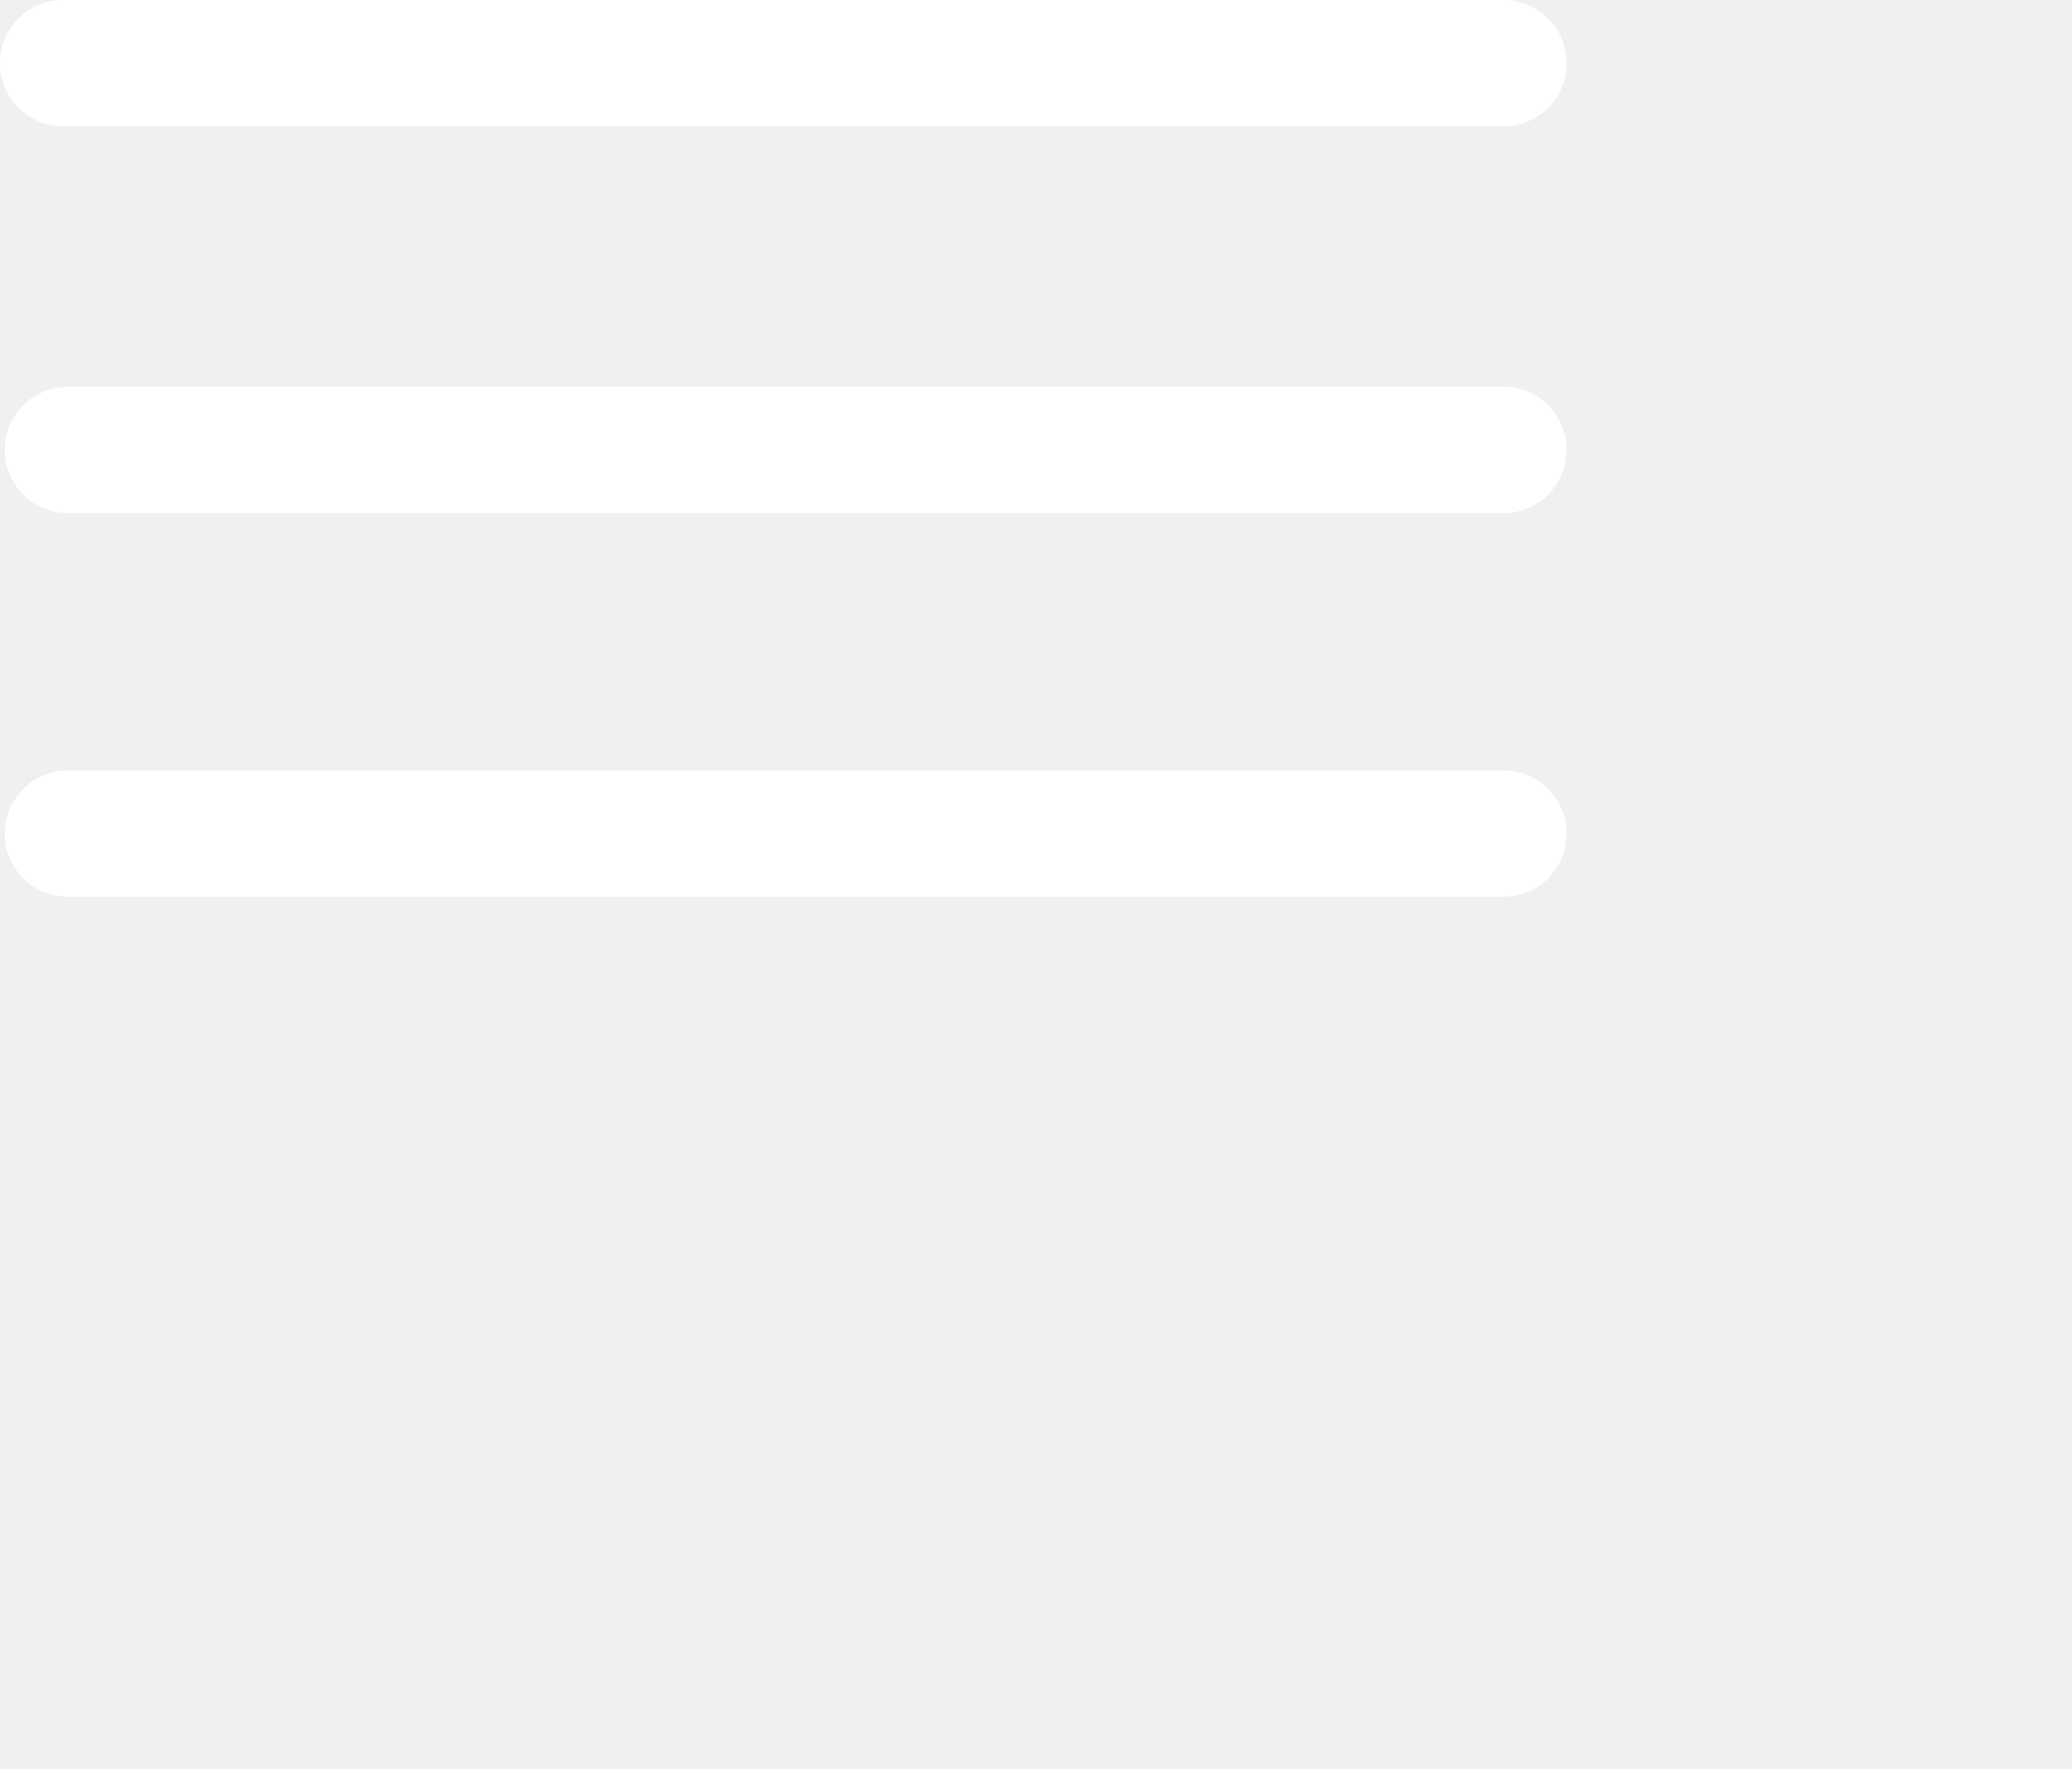
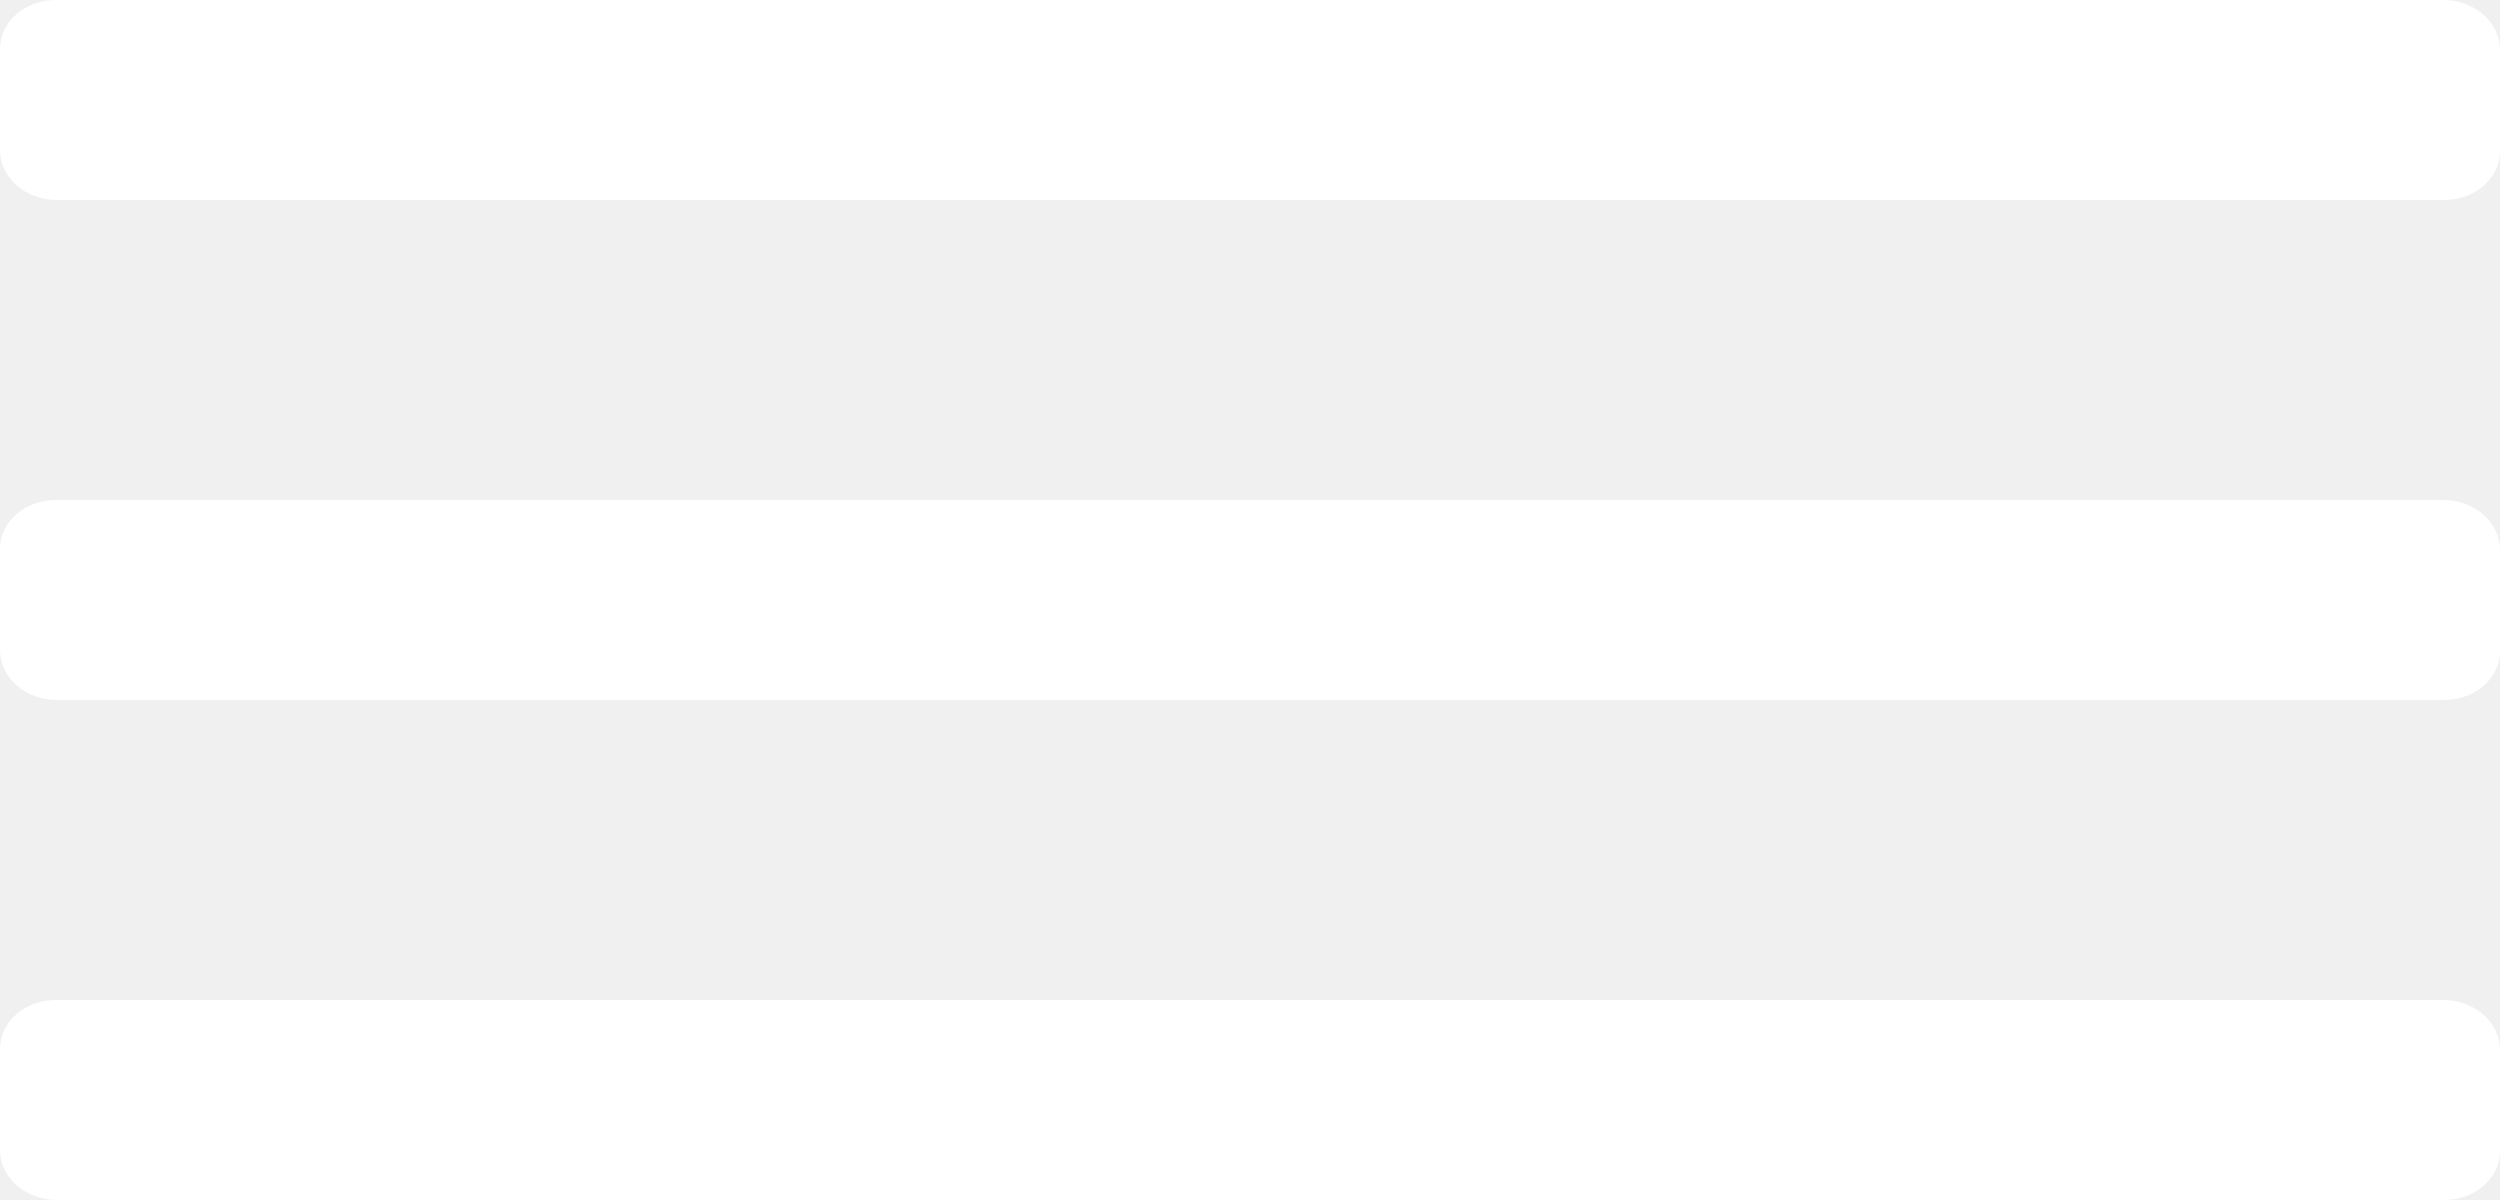
- <svg xmlns="http://www.w3.org/2000/svg" width="41" height="35" fill="none">
-   <path d="M0 1.25C0 .56.56 0 1.25 0h28.5a1.25 1.25 0 1 1 0 2.5H1.25C.56 2.5 0 1.94 0 1.25ZM.094 8.906c0-.69.56-1.25 1.25-1.25H29.75a1.25 1.25 0 1 1 0 2.5H1.344c-.69 0-1.25-.56-1.25-1.25ZM.094 16.5c0-.69.56-1.25 1.25-1.25H29.75a1.25 1.25 0 1 1 0 2.5H1.344c-.69 0-1.25-.56-1.25-1.25Z" fill="#fff" />
+ <svg xmlns="http://www.w3.org/2000/svg" width="50" height="24" viewBox="0 0 50 24" fill="none">
+   <path d="M1.137 0C0.987 -0.003 0.837 0.021 0.698 0.071C0.559 0.12 0.432 0.194 0.326 0.287C0.22 0.38 0.136 0.492 0.08 0.614C0.024 0.737 -0.003 0.868 0 1V3C0 3.265 0.12 3.52 0.333 3.707C0.546 3.895 0.835 4 1.137 4H48.863C49.014 4.003 49.163 3.979 49.302 3.93C49.441 3.88 49.568 3.807 49.674 3.713C49.78 3.62 49.864 3.509 49.92 3.386C49.976 3.263 50.003 3.132 50 3V1C50 0.735 49.88 0.481 49.667 0.293C49.454 0.106 49.165 0 48.863 0H1.137ZM1.137 10C0.987 9.997 0.837 10.021 0.698 10.071C0.559 10.12 0.432 10.194 0.326 10.287C0.22 10.38 0.136 10.492 0.08 10.614C0.024 10.737 -0.003 10.868 0 11V13C0 13.265 0.12 13.52 0.333 13.707C0.546 13.895 0.835 14 1.137 14H48.863C49.014 14.003 49.163 13.979 49.302 13.929C49.441 13.88 49.568 13.806 49.674 13.713C49.78 13.62 49.864 13.508 49.92 13.386C49.976 13.263 50.003 13.132 50 13V11C50 10.735 49.88 10.48 49.667 10.293C49.454 10.105 49.165 10 48.863 10H1.137ZM1.137 20C0.987 19.997 0.837 20.021 0.698 20.07C0.559 20.12 0.432 20.193 0.326 20.287C0.22 20.38 0.136 20.491 0.08 20.614C0.024 20.736 -0.003 20.868 0 21V23C0 23.265 0.12 23.519 0.333 23.707C0.546 23.894 0.835 24 1.137 24H48.863C49.014 24.003 49.163 23.979 49.302 23.929C49.441 23.88 49.568 23.806 49.674 23.713C49.78 23.62 49.864 23.508 49.92 23.386C49.976 23.263 50.003 23.132 50 23V21C50 20.735 49.88 20.48 49.667 20.293C49.454 20.105 49.165 20 48.863 20H1.137Z" fill="#fff" />
</svg>
